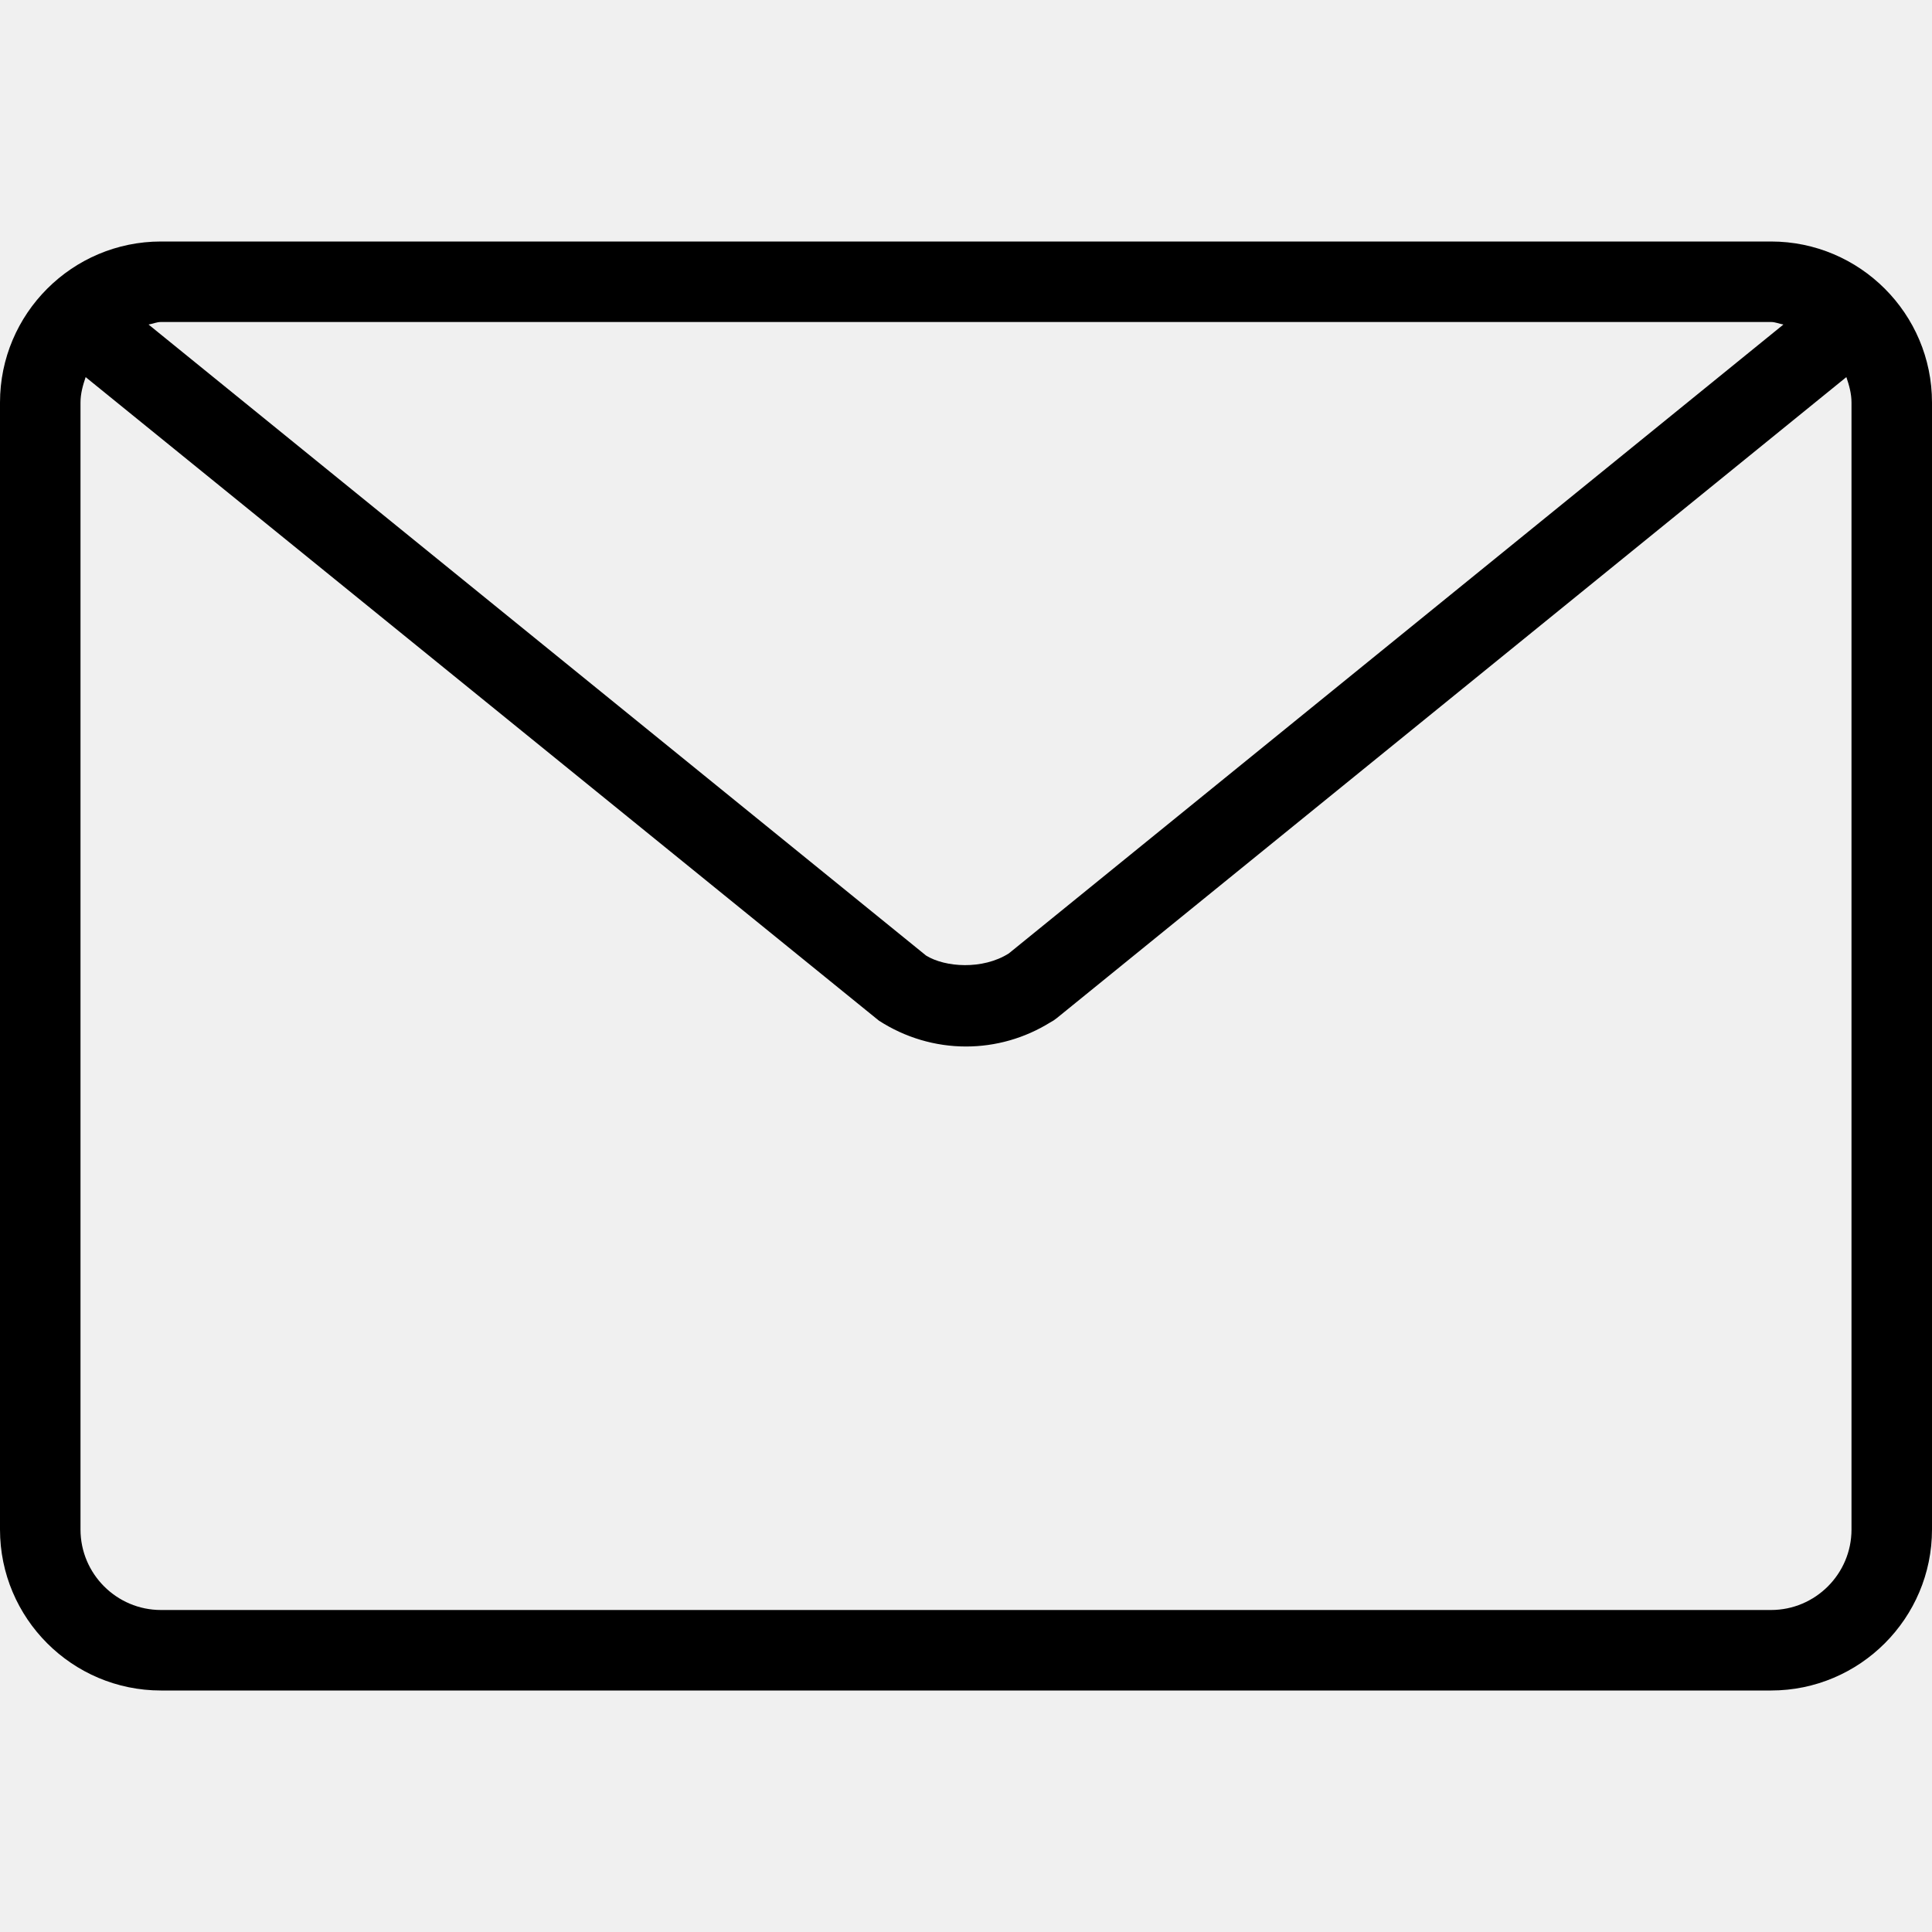
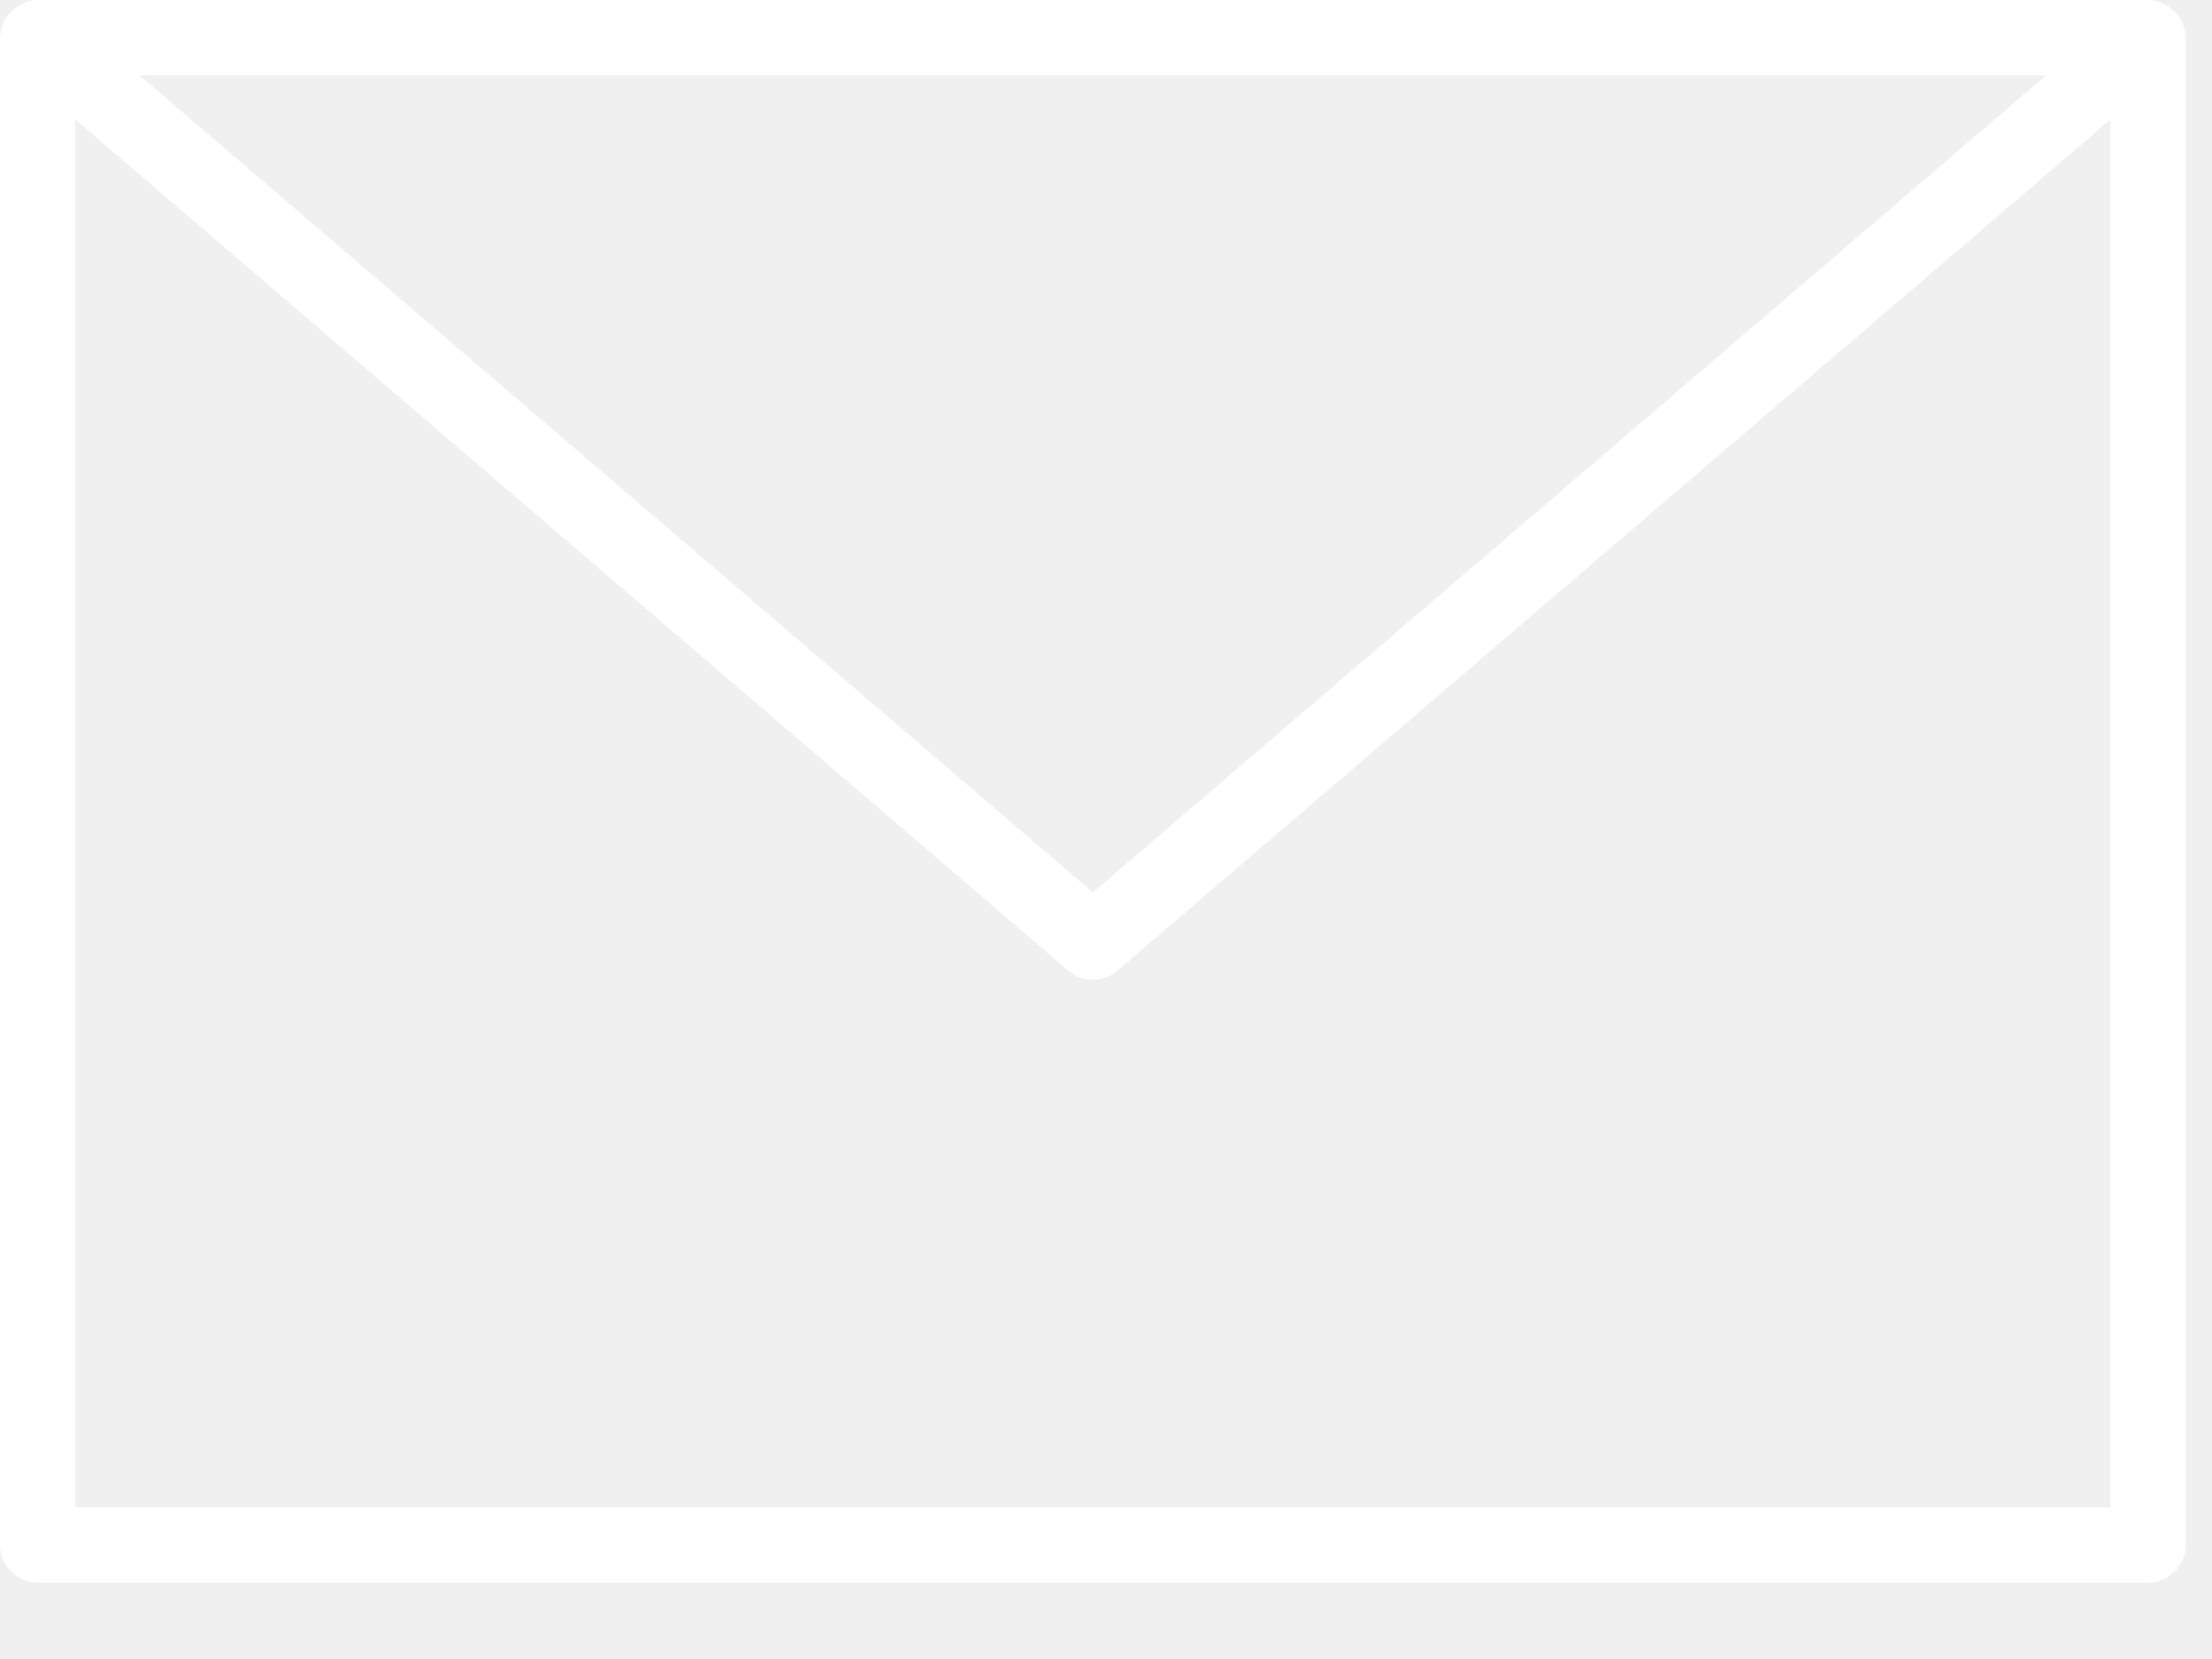
- <svg xmlns="http://www.w3.org/2000/svg" version="1.1" id="Layer_1" x="0px" y="0px" viewBox="0 0 512 512" style="enable-background:new 0 0 512 512;" xml:space="preserve">
-   <g>
-     <g>
-       <path d="M469.333,64H42.667C19.135,64,0,83.135,0,106.667v298.667C0,428.865,19.135,448,42.667,448h426.667    C492.865,448,512,428.865,512,405.333V106.667C512,83.135,492.865,64,469.333,64z M42.667,85.333h426.667    c1.168,0,2.177,0.486,3.294,0.667L267.333,252.677c-6.938,4.385-16.854,3.677-21.906,0.563L39.365,86.003    C40.484,85.82,41.496,85.333,42.667,85.333z M490.667,405.333c0,11.76-9.573,21.333-21.333,21.333H42.667    c-11.76,0-21.333-9.573-21.333-21.333V106.667c0-2.385,0.637-4.585,1.362-6.728l210.221,170.54    c6.927,4.479,14.917,6.854,23.083,6.854c7.875,0,15.563-2.198,22.313-6.375c0.625-0.323,1.219-0.708,1.76-1.156l209.23-169.868    c0.727,2.145,1.363,4.346,1.363,6.733V405.333z" />
-     </g>
-   </g>
-   <g>
- </g>
-   <g>
- </g>
-   <g>
- </g>
-   <g>
- </g>
-   <g>
- </g>
-   <g>
- </g>
-   <g>
- </g>
-   <g>
- </g>
-   <g>
- </g>
-   <g>
- </g>
-   <g>
- </g>
-   <g>
- </g>
-   <g>
- </g>
-   <g>
- </g>
-   <g>
- </g>
+ <svg xmlns="http://www.w3.org/2000/svg" width="24" height="18" viewBox="0 0 24 18" fill="none">
+   <path d="M23.69 0.287C23.687 0.28 23.691 0.274 23.689 0.267C23.688 0.265 23.686 0.264 23.685 0.262C23.658 0.193 23.611 0.137 23.554 0.092C23.541 0.082 23.529 0.074 23.514 0.065C23.453 0.028 23.384 0 23.305 0H0.409C0.33 0 0.262 0.028 0.2 0.065C0.186 0.074 0.173 0.082 0.161 0.092C0.104 0.137 0.056 0.193 0.03 0.262C0.029 0.264 0.026 0.265 0.025 0.267C0.023 0.274 0.027 0.28 0.025 0.287C0.012 0.326 0 0.366 0 0.409V16.764C0 16.989 0.183 17.172 0.409 17.172H23.305C23.531 17.172 23.714 16.989 23.714 16.764V0.409C23.714 0.366 23.702 0.326 23.69 0.287ZM22.2 0.818L11.857 9.683L1.514 0.818H22.2ZM0.818 16.355V1.298L11.591 10.532C11.667 10.598 11.762 10.63 11.857 10.63C11.952 10.63 12.047 10.598 12.123 10.532L22.897 1.298V16.355H0.818Z" fill="white" />
</svg>
